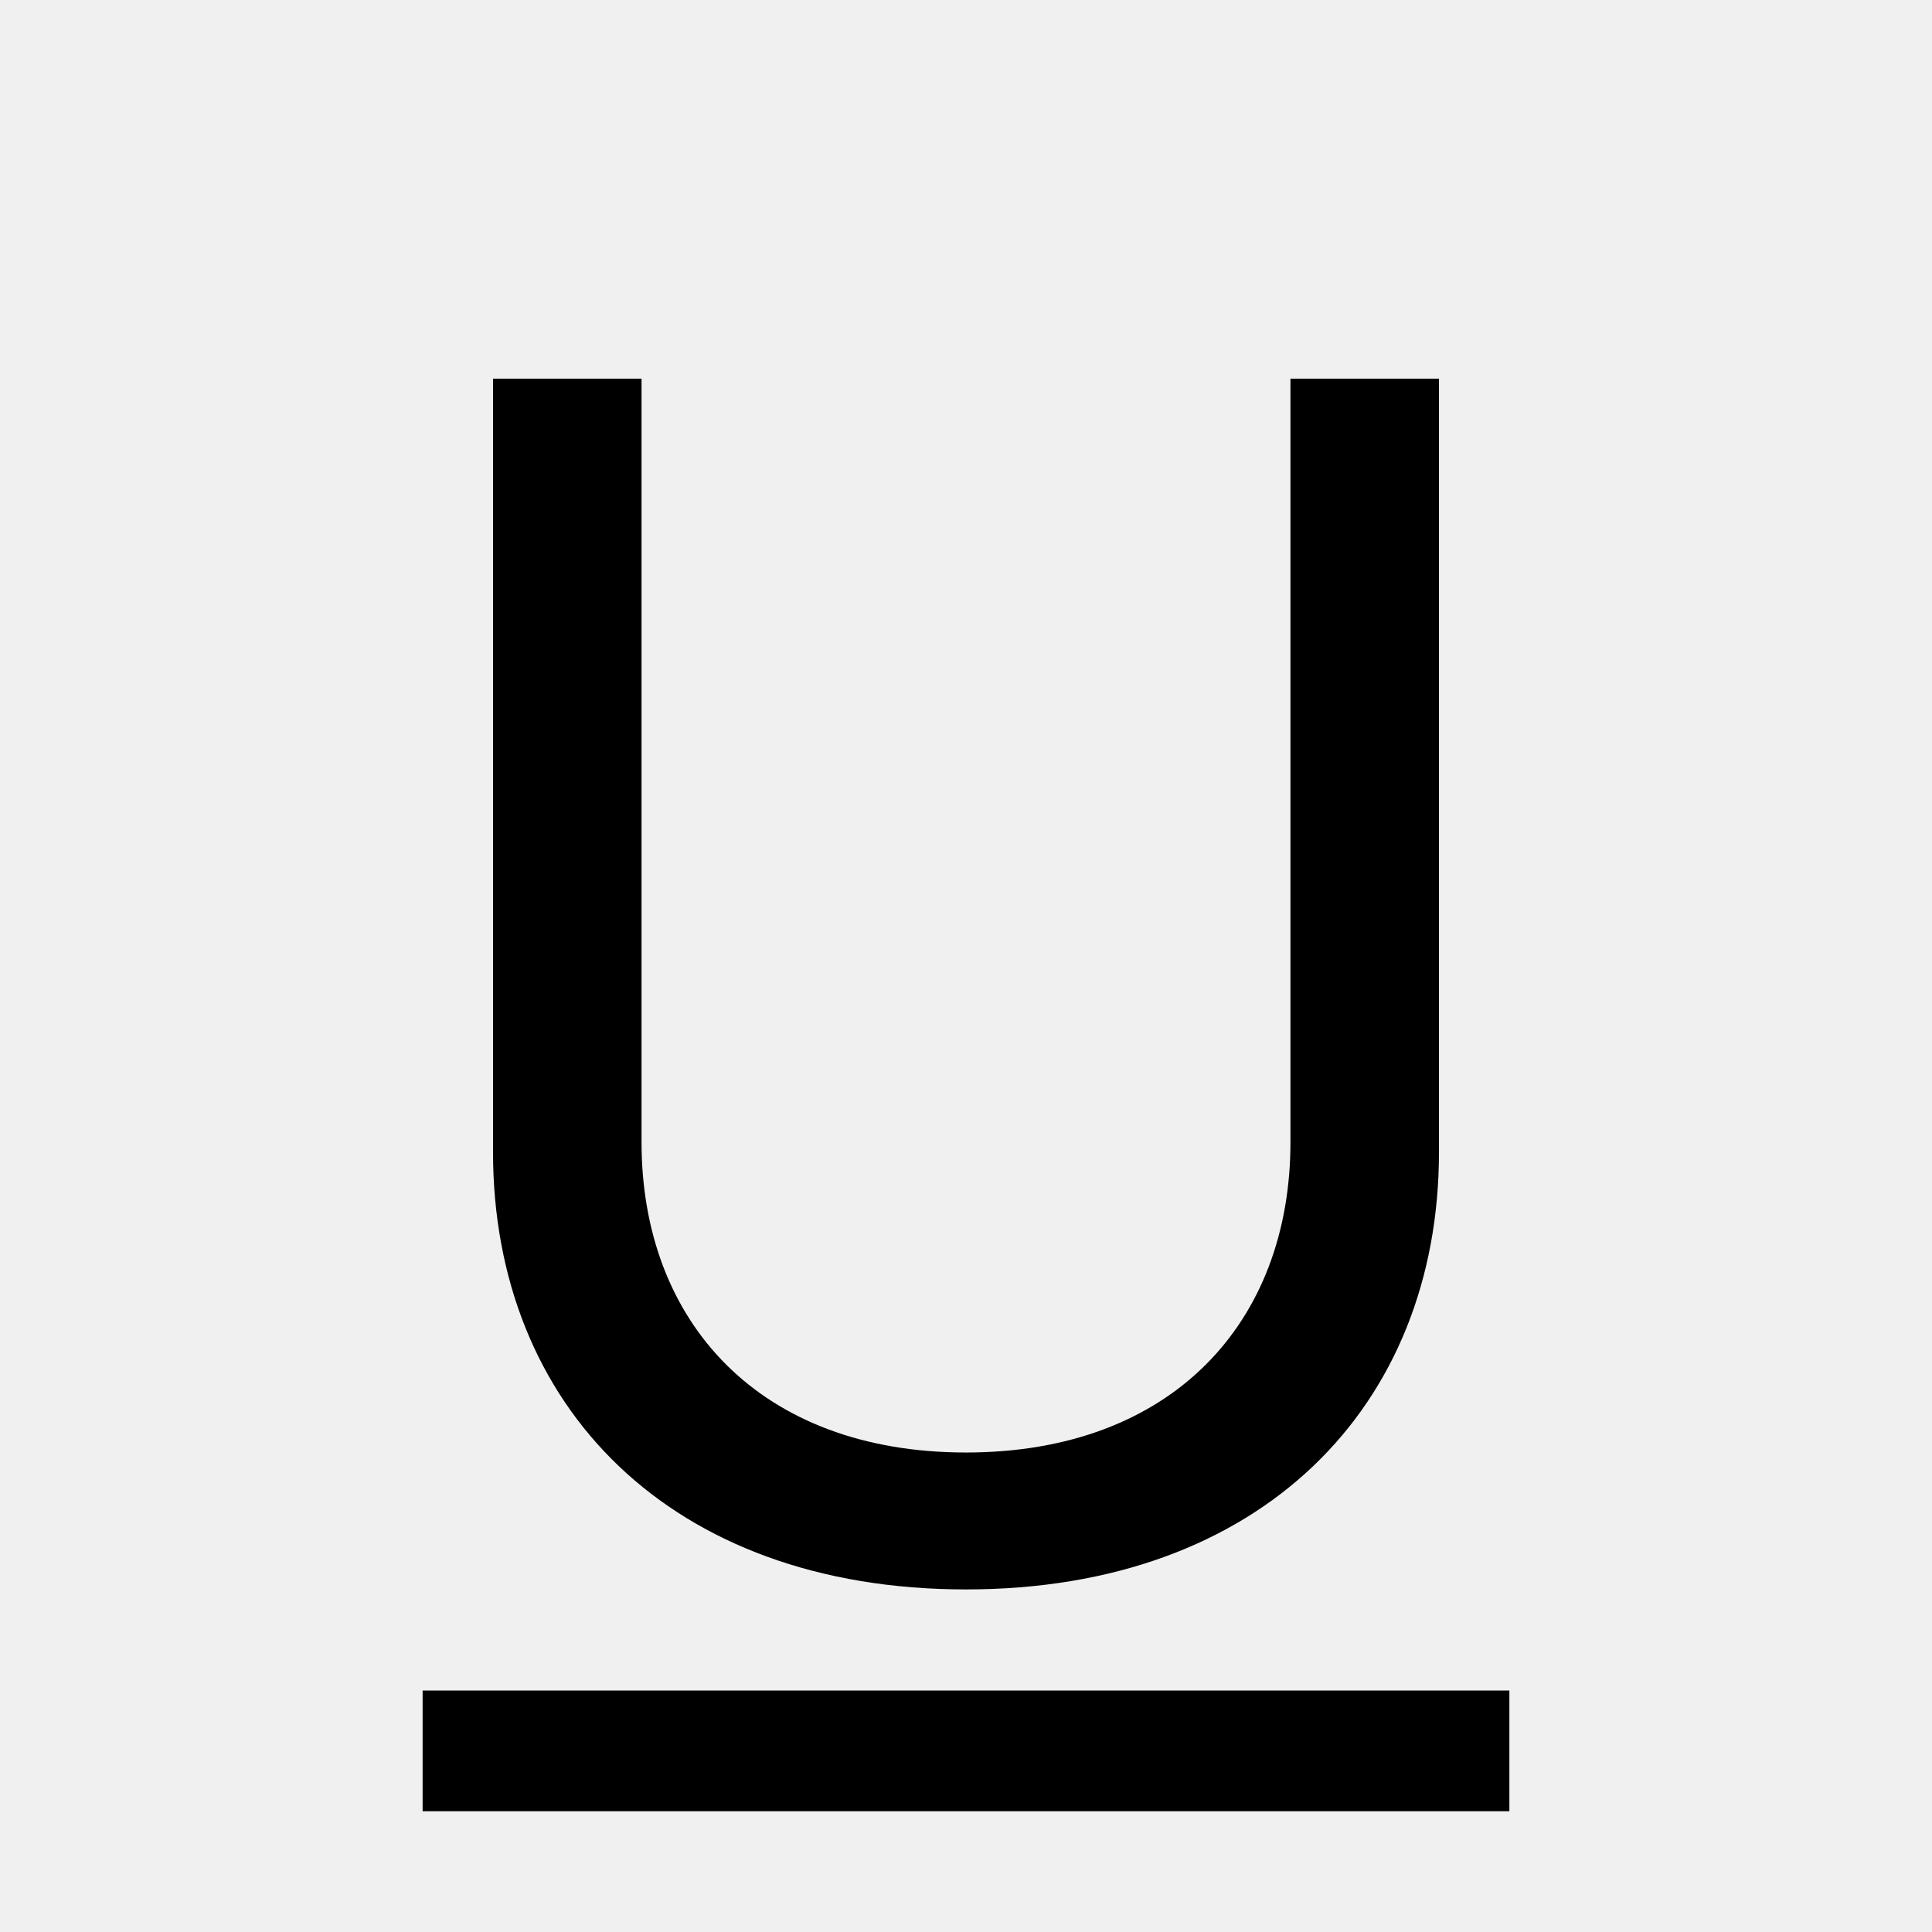
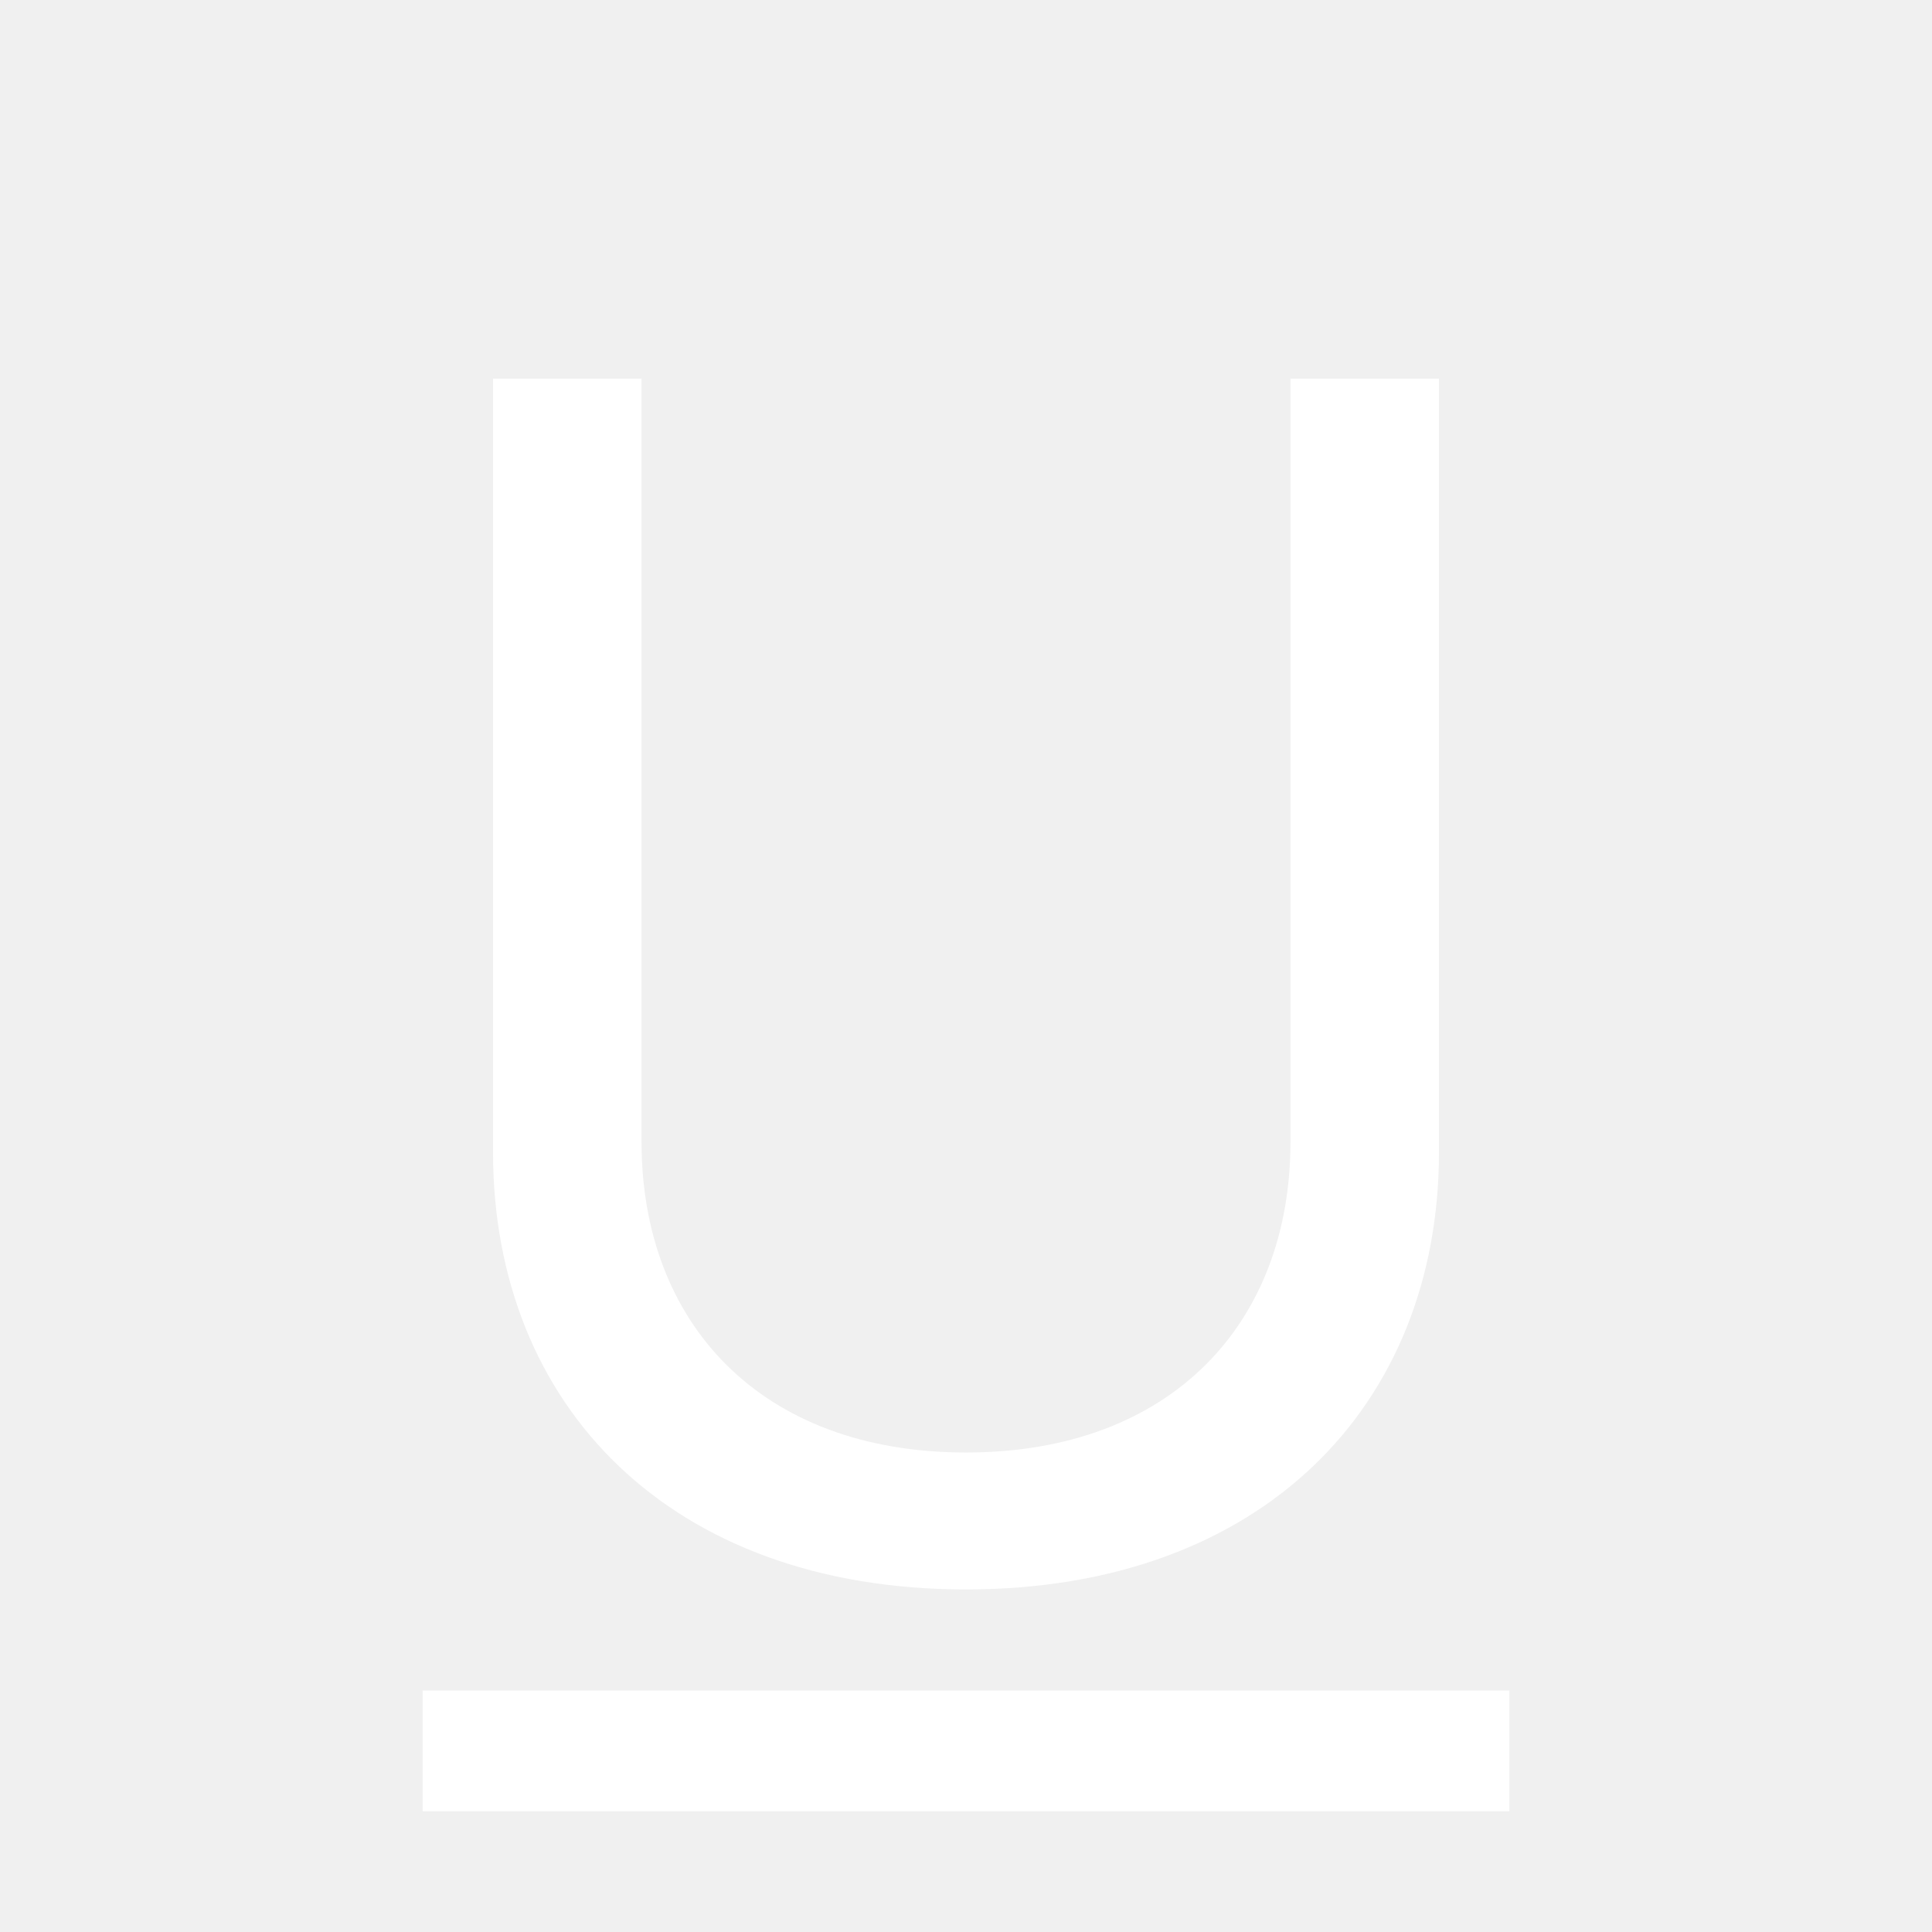
- <svg xmlns="http://www.w3.org/2000/svg" width="16" height="16" fill="currentColor" class="bi bi-type-underline" viewBox="0 0 16 16">
+ <svg xmlns="http://www.w3.org/2000/svg" width="16" height="16" fill="white" class="bi bi-type-underline" viewBox="0 0 16 16">
  <path d="M5.313 3.136h-1.23V9.54c0 2.105 1.47 3.623 3.917 3.623s3.917-1.518 3.917-3.623V3.136h-1.23v6.323c0 1.49-.978 2.57-2.687 2.57-1.709 0-2.687-1.08-2.687-2.57V3.136zM12.5 15h-9v-1h9v1z" />
</svg>
